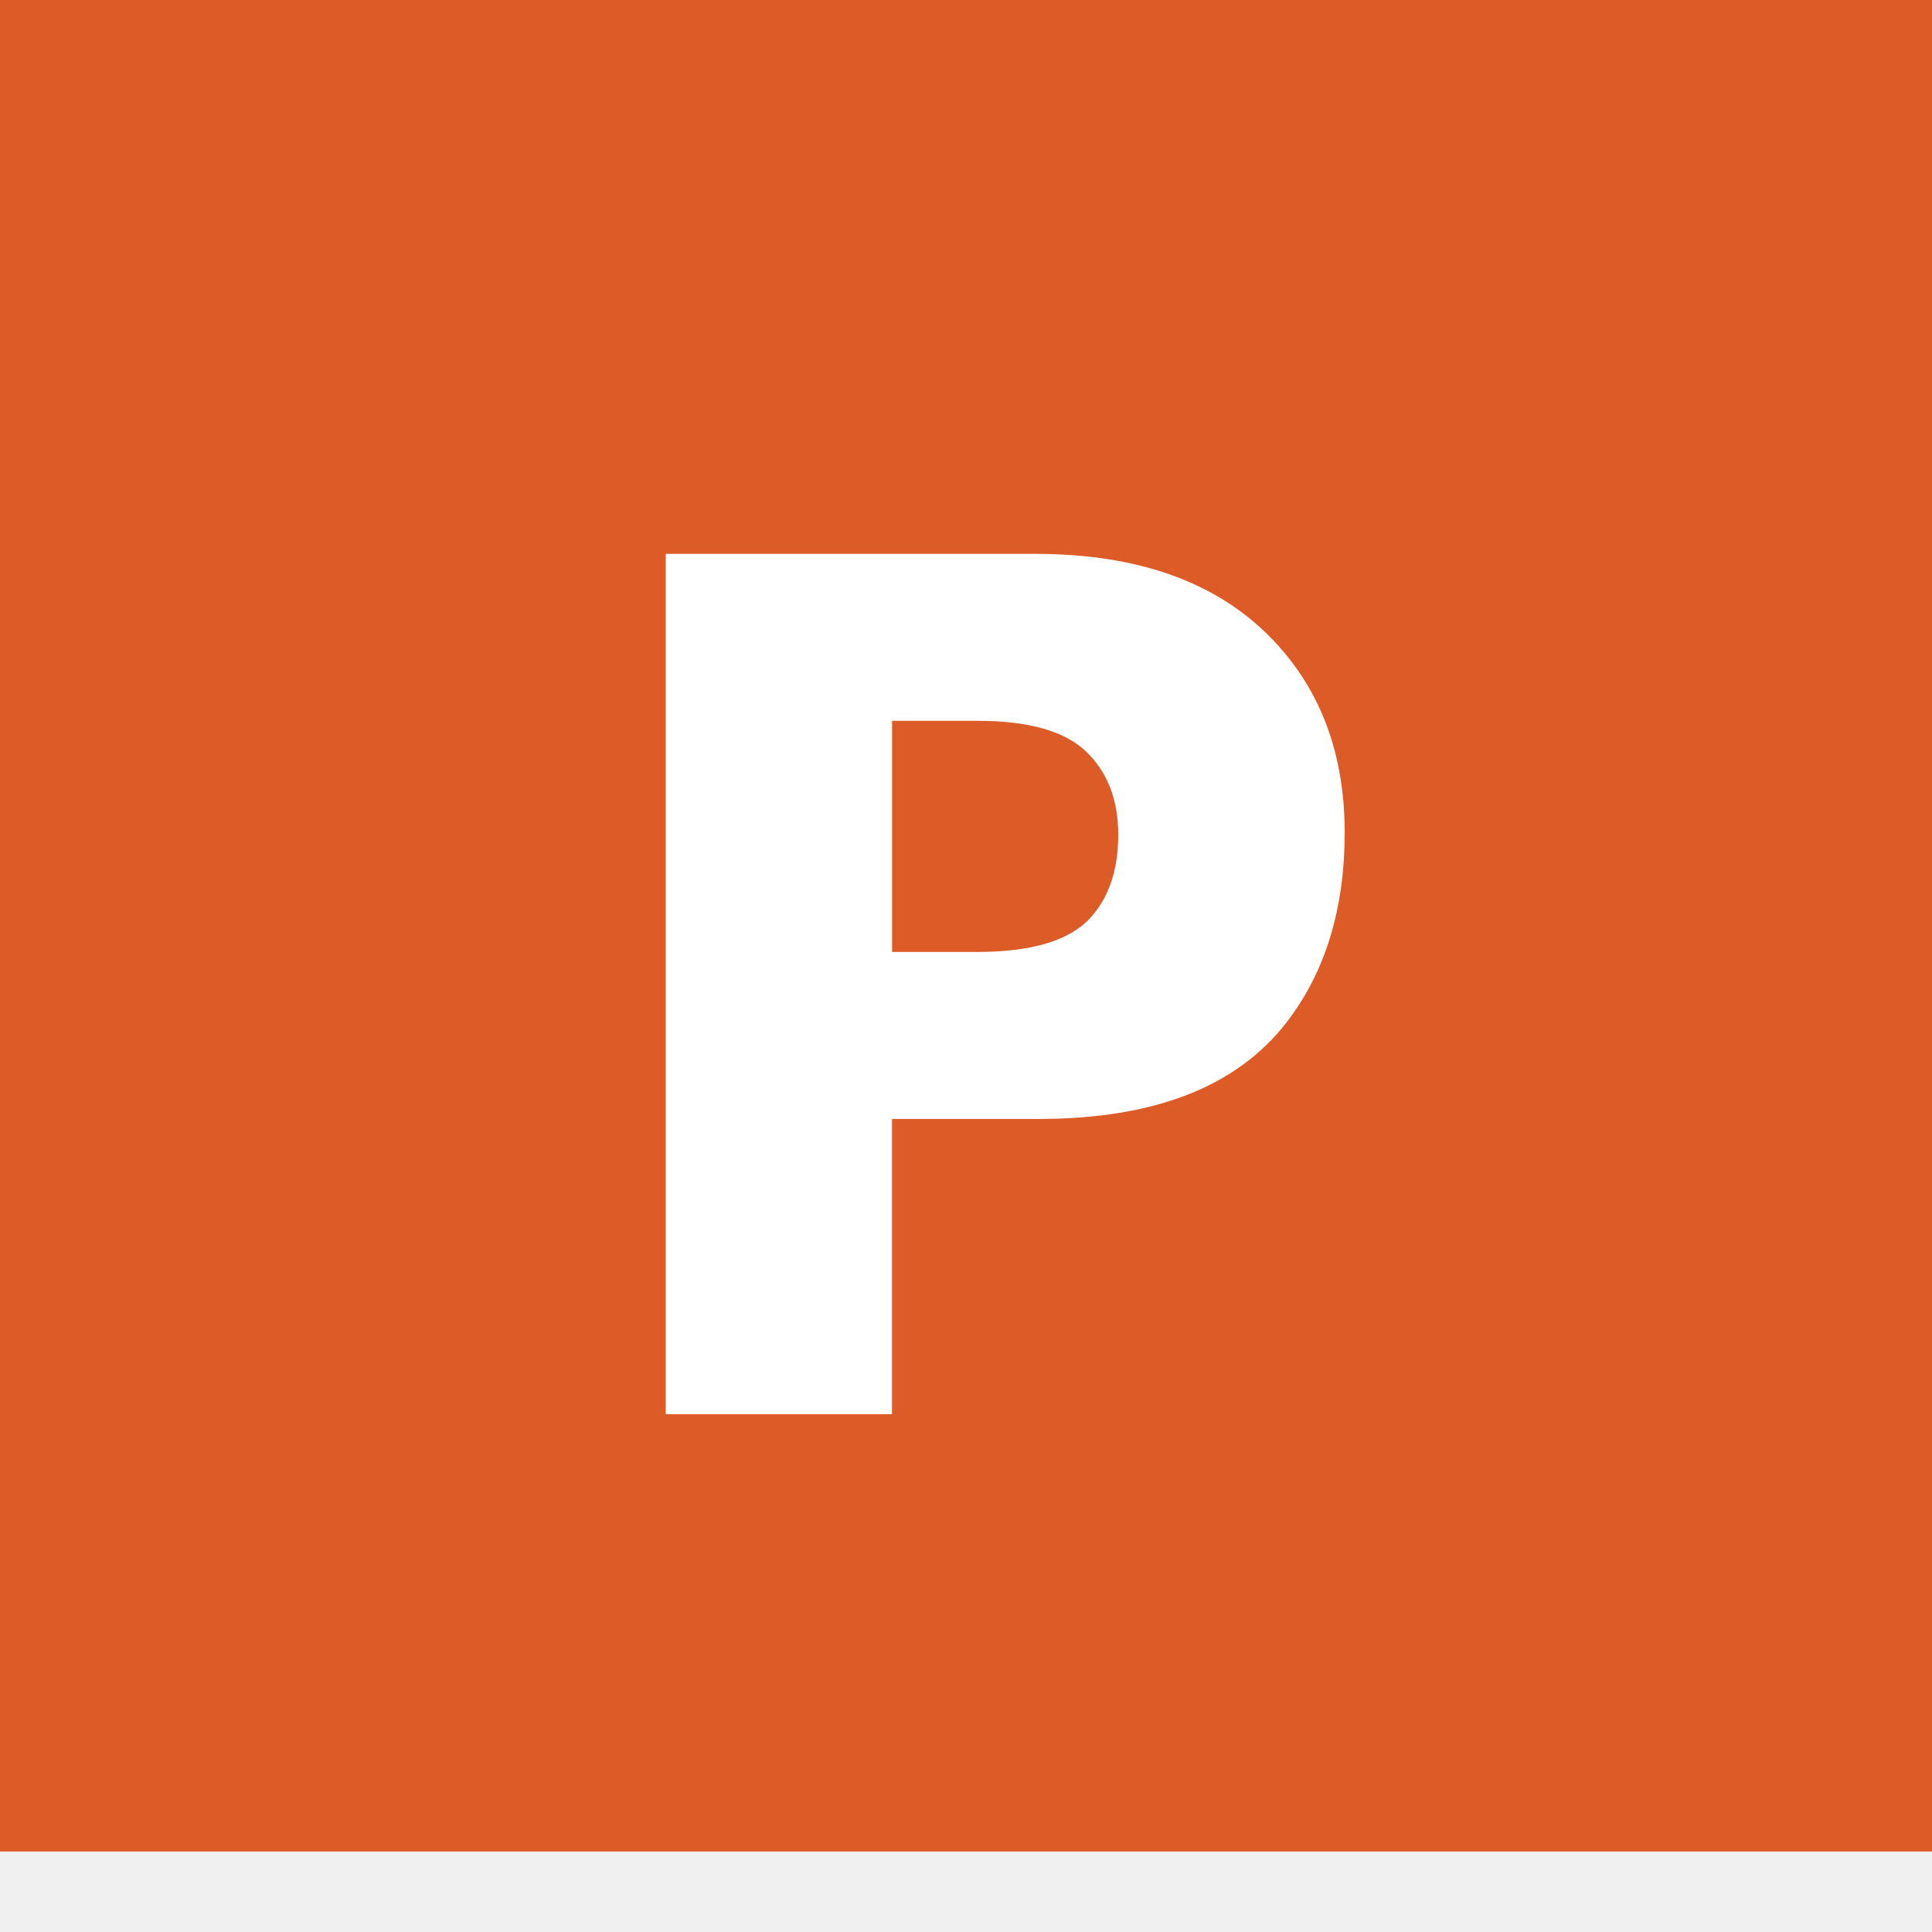
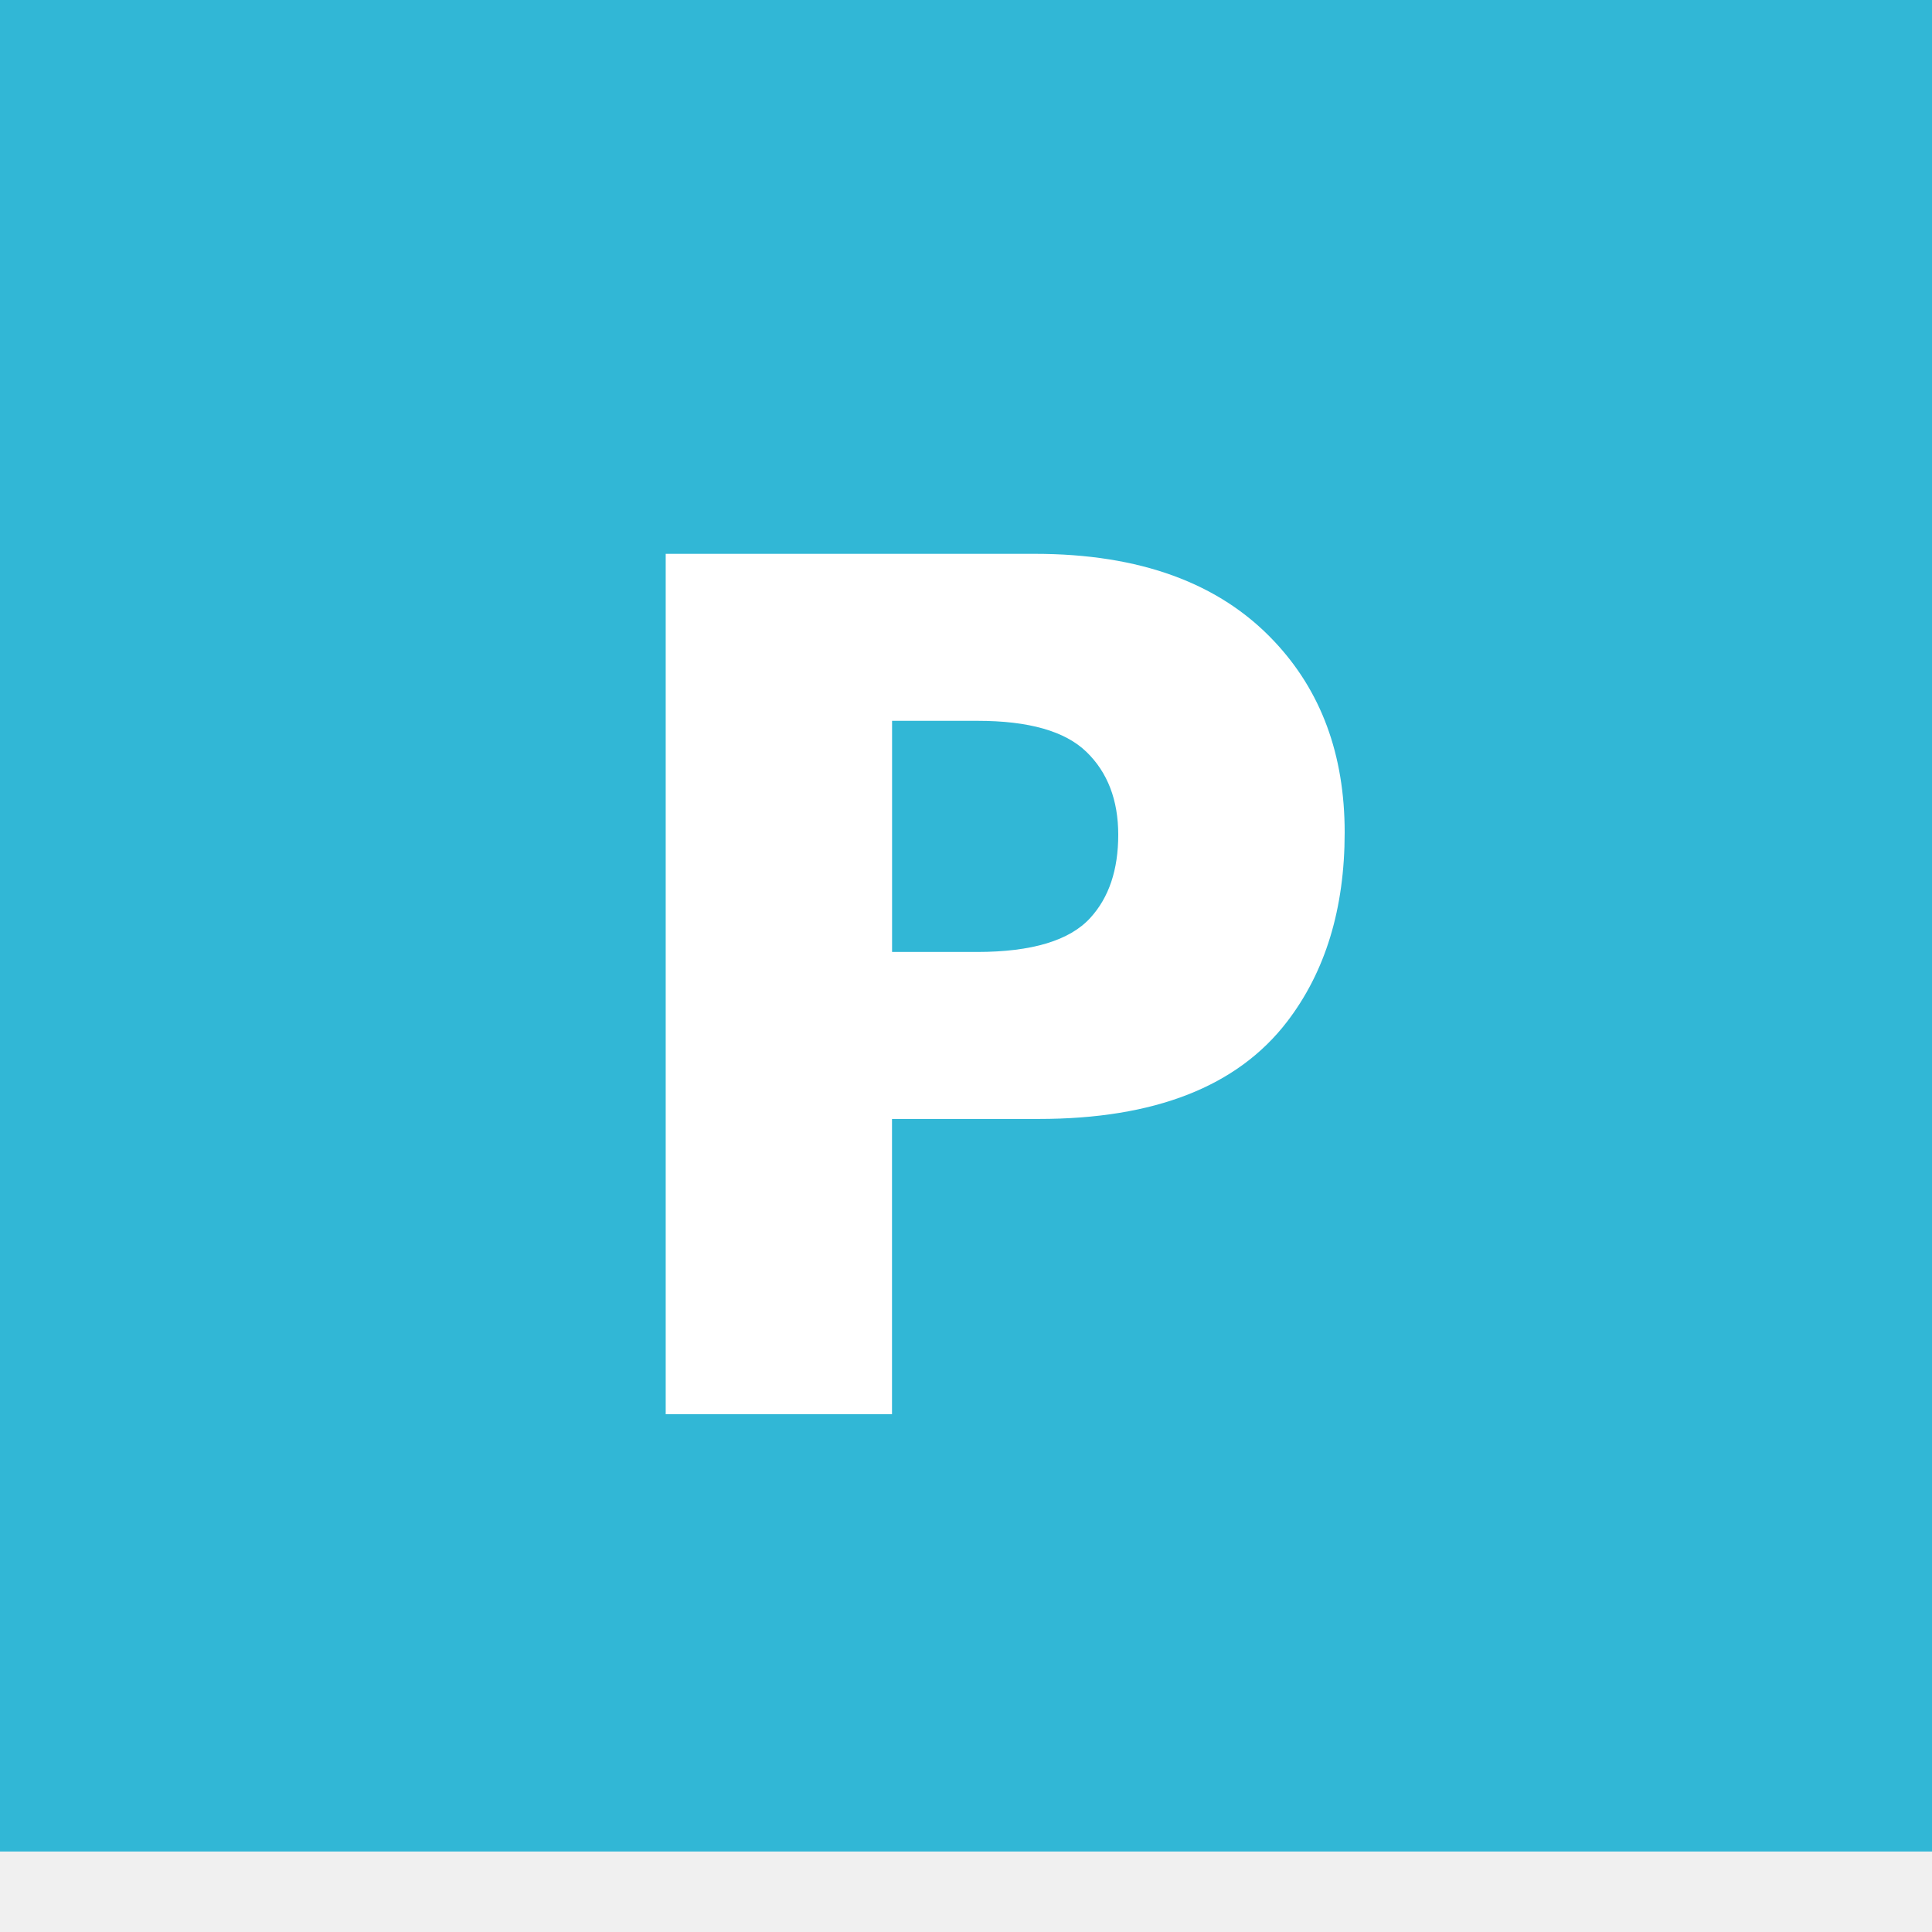
<svg xmlns="http://www.w3.org/2000/svg" enable-background="new 0 0 30 30" height="30px" id="Layer_1" version="1.1" viewBox="0 0 30 30" width="30px" xml:space="preserve">
-   <g>
-     <polyline clip-rule="evenodd" fill="#DD5B26" fill-rule="evenodd" points="30.103,28.75 0,28.75 0,0 30.103,0 30.103,28.75  " />
-     <path d="M17.364,12.962c0-0.536-0.164-0.968-0.494-1.287c-0.332-0.322-0.896-0.482-1.69-0.482h-1.328v3.589h1.318   c0.854,0,1.441-0.178,1.76-0.529C17.221,13.935,17.364,13.505,17.364,12.962 M20.88,12.926c0,1.185-0.3,2.165-0.896,2.941   c-0.772,1.005-2.057,1.508-3.854,1.508h-2.279v4.585h-3.514V8.6h5.733c1.628,0,2.865,0.453,3.714,1.356   C20.515,10.73,20.88,11.72,20.88,12.926z" fill="#FFFFFF" />
+   <defs id="defs11" />
+   <g id="g6">
+     <polyline clip-rule="evenodd" fill="#DD5B26" fill-rule="evenodd" points="30.103,28.75 0,28.75 0,0 30.103,0 30.103,28.75  " id="polyline2" style="fill:#31b7d6" />
+     <path d="M17.364,12.962c0-0.536-0.164-0.968-0.494-1.287c-0.332-0.322-0.896-0.482-1.69-0.482h-1.328v3.589h1.318   c0.854,0,1.441-0.178,1.76-0.529C17.221,13.935,17.364,13.505,17.364,12.962 M20.88,12.926c0,1.185-0.3,2.165-0.896,2.941   c-0.772,1.005-2.057,1.508-3.854,1.508h-2.279v4.585h-3.514V8.6h5.733c1.628,0,2.865,0.453,3.714,1.356   C20.515,10.73,20.88,11.72,20.88,12.926z" fill="#FFFFFF" id="path4" />
  </g>
</svg>
